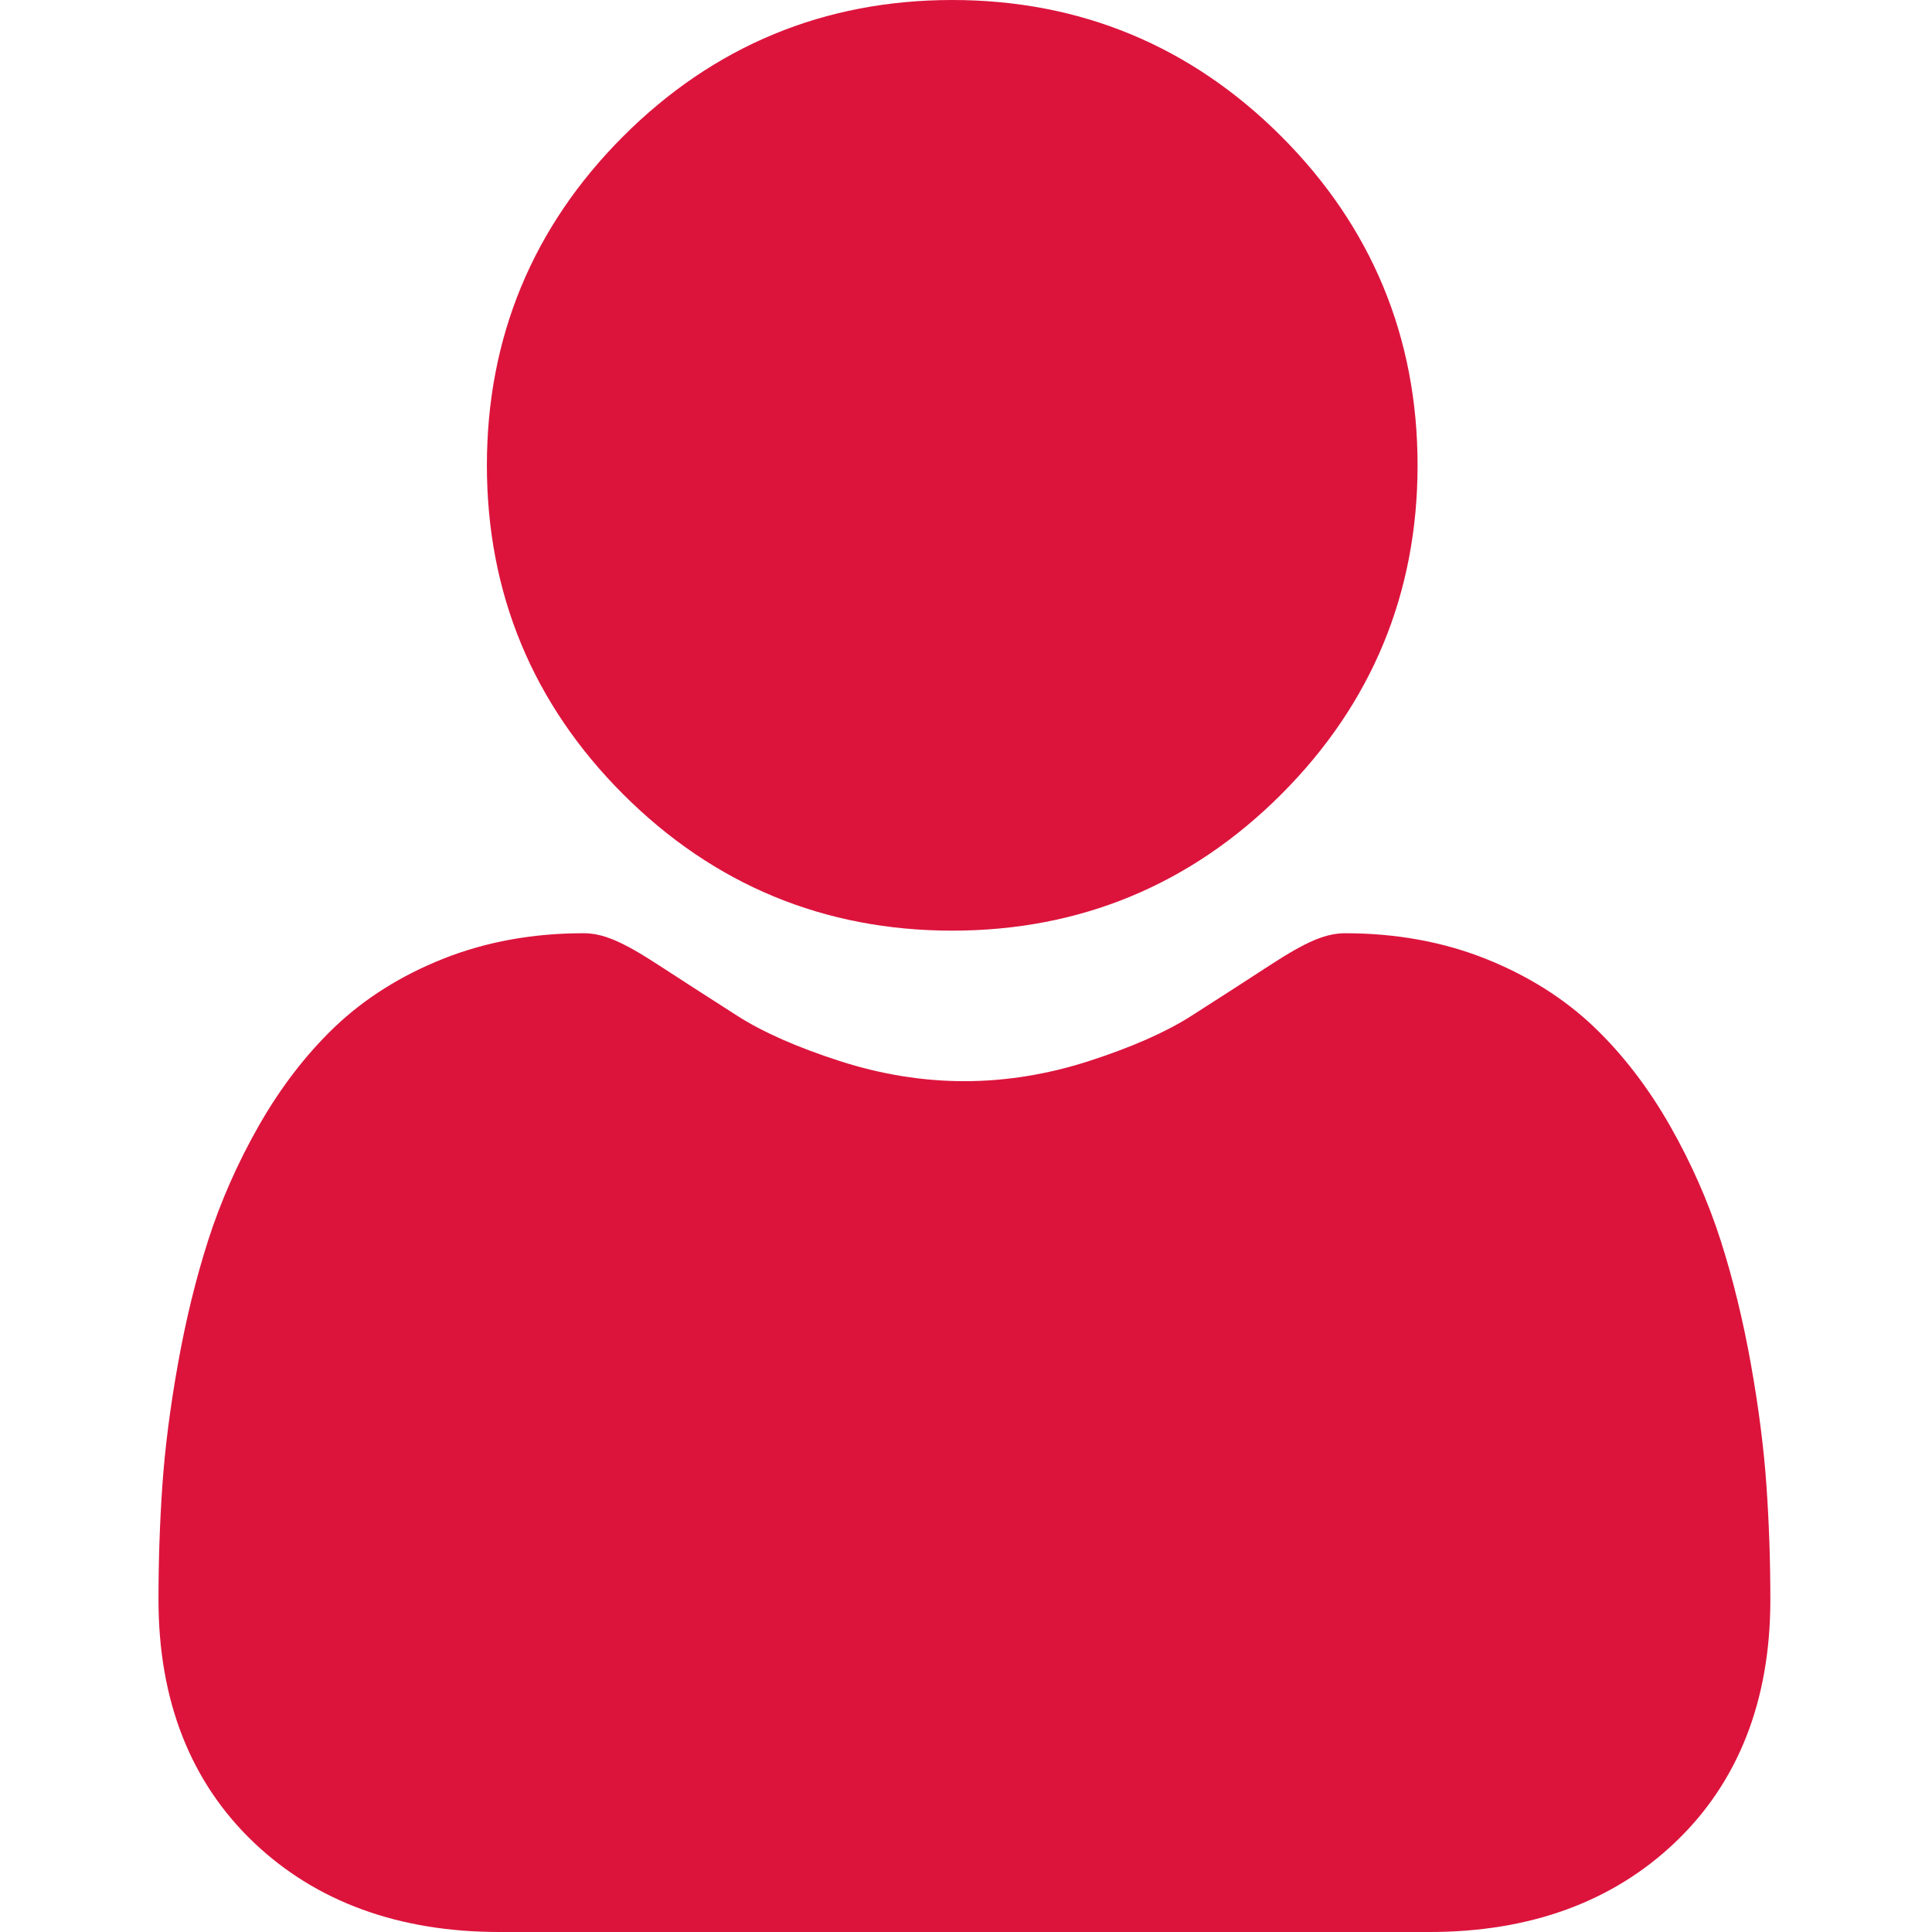
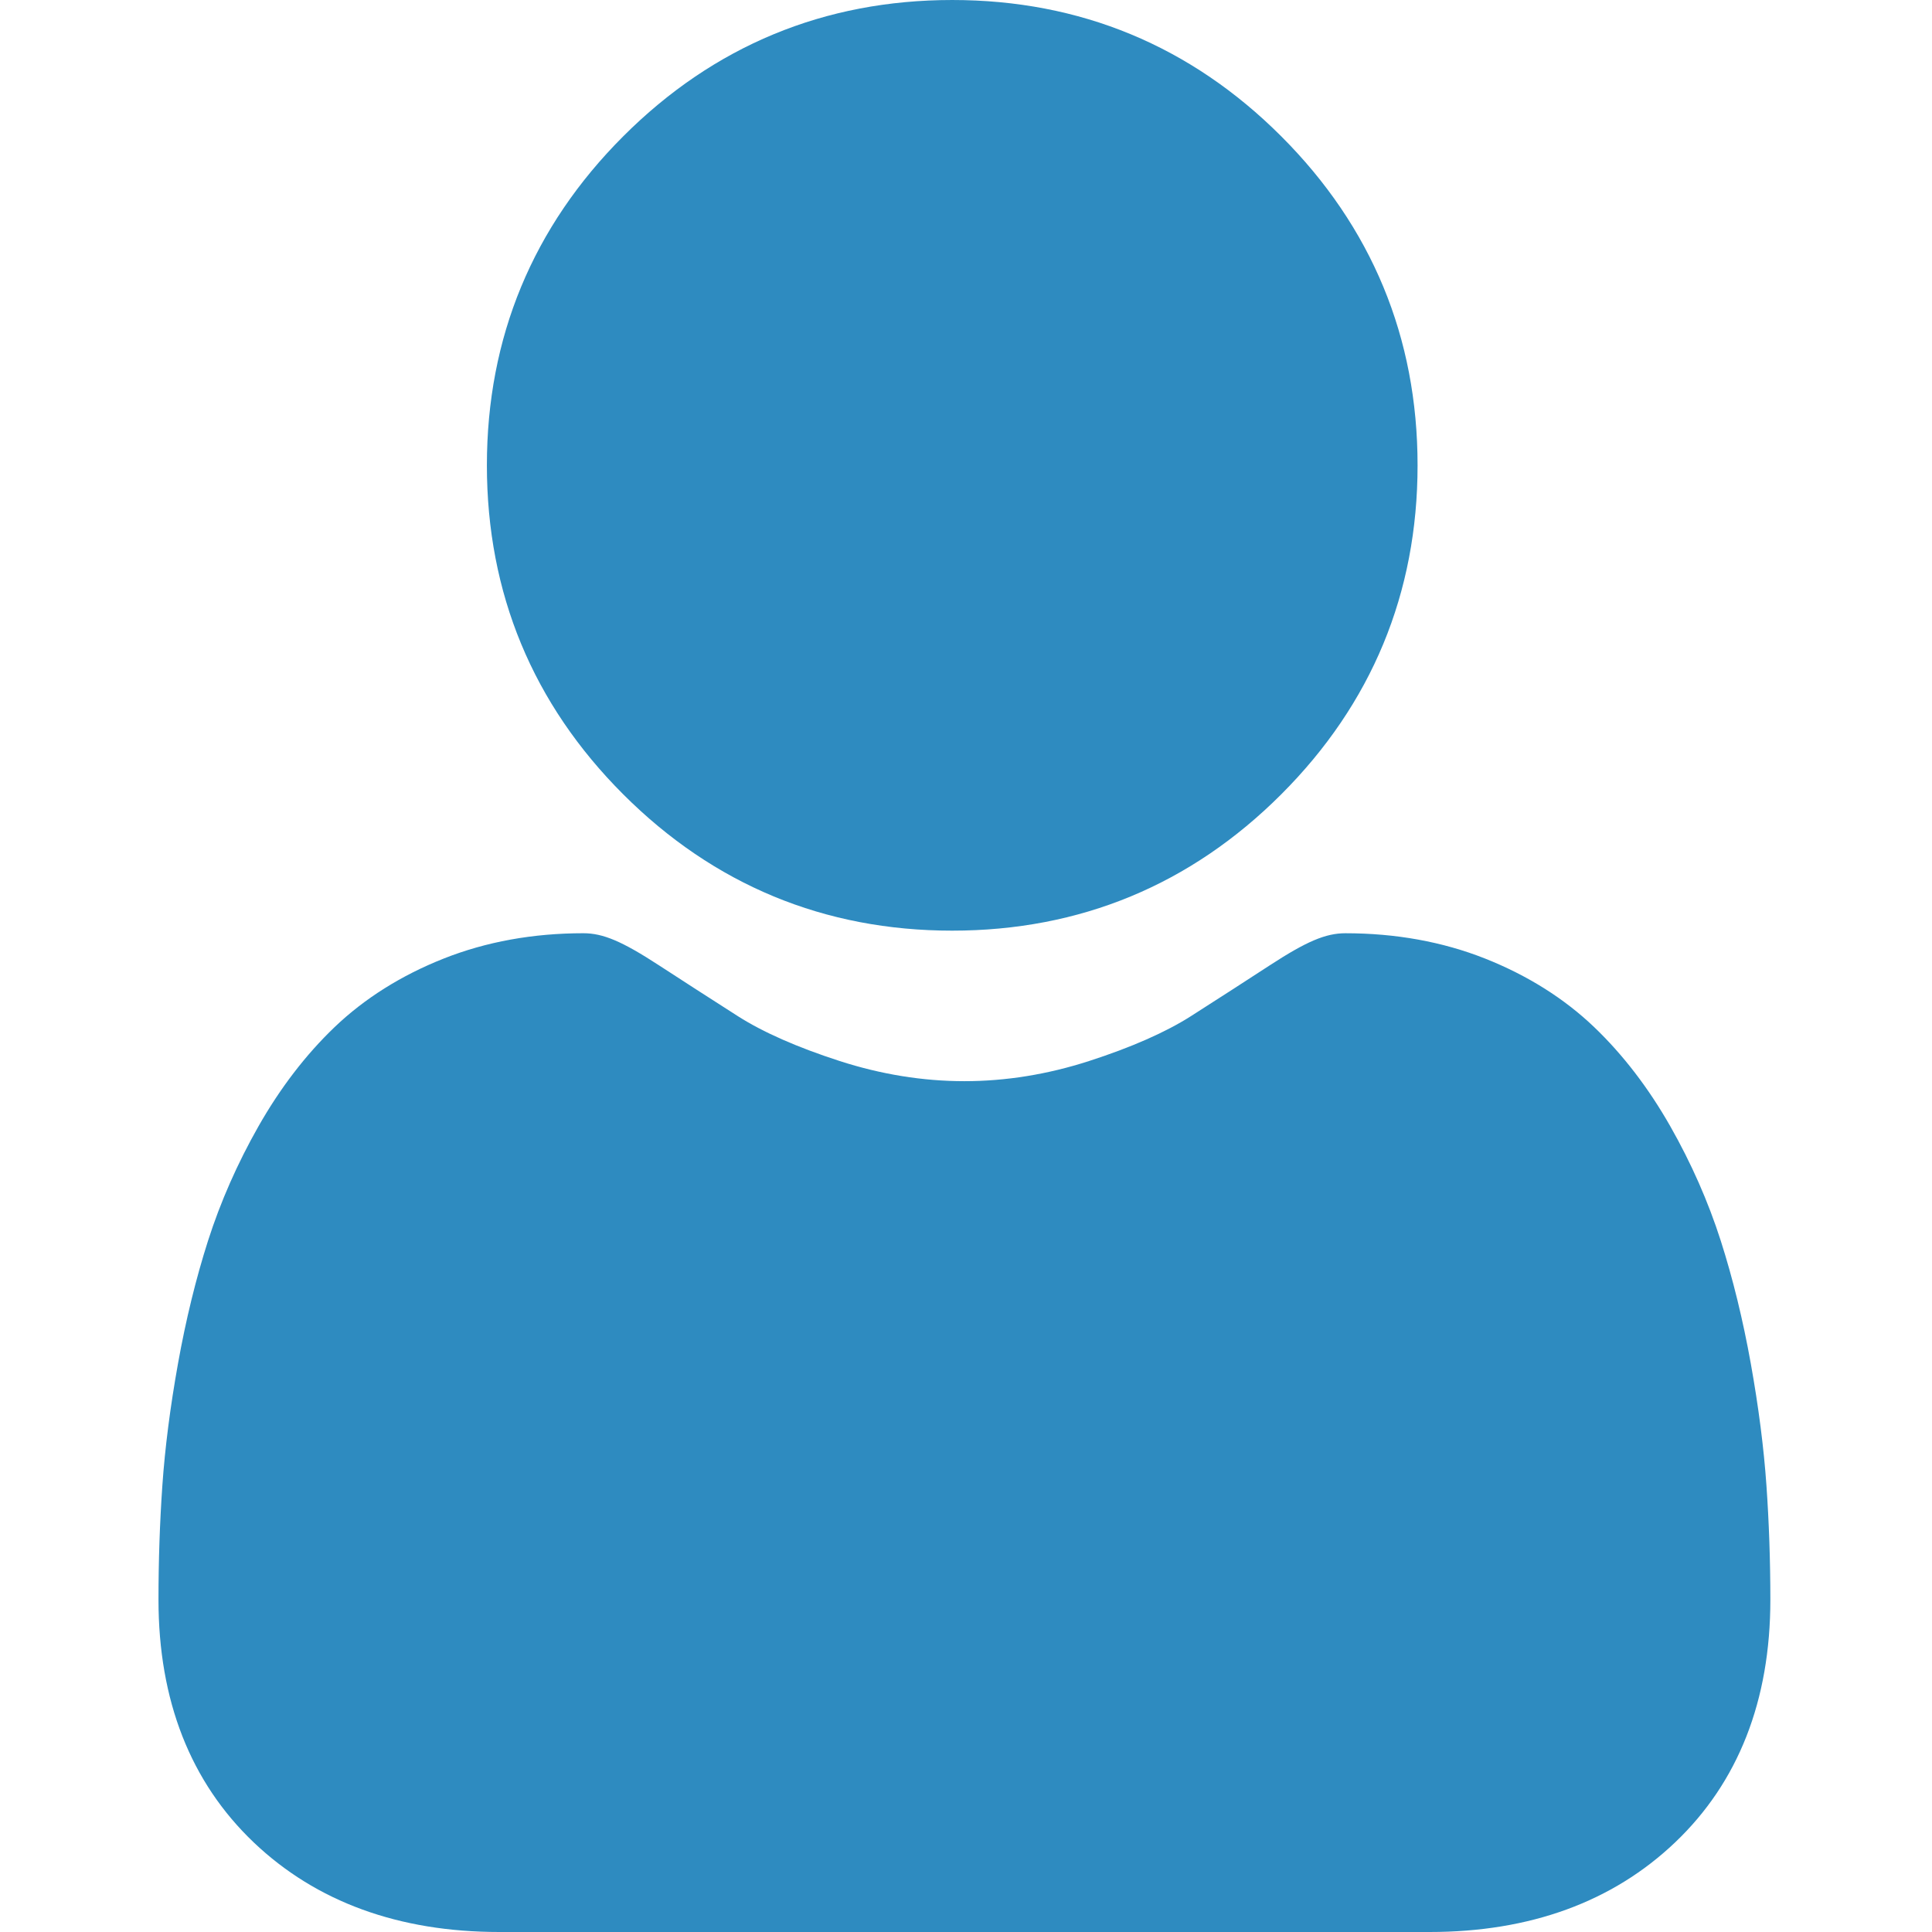
- <svg xmlns="http://www.w3.org/2000/svg" fill="crimson" viewBox="-42 0 512 512.002">
+ <svg xmlns="http://www.w3.org/2000/svg" fill="#2E8BC0" viewBox="-42 0 512 512.002">
  <path d="m210.352 246.633c33.883 0 63.223-12.152 87.195-36.129 23.973-23.973 36.125-53.305 36.125-87.191 0-33.875-12.152-63.211-36.129-87.191-23.977-23.969-53.312-36.121-87.191-36.121-33.887 0-63.219 12.152-87.191 36.125s-36.129 53.309-36.129 87.188c0 33.887 12.156 63.223 36.133 87.195 23.977 23.969 53.312 36.125 87.188 36.125zm0 0" />
  <path d="m426.129 393.703c-.691-9.977-2.09-20.859-4.148-32.352-2.078-11.578-4.754-22.523-7.957-32.527-3.309-10.34-7.809-20.551-13.371-30.336-5.773-10.156-12.555-19-20.164-26.277-7.957-7.613-17.699-13.734-28.965-18.199-11.227-4.441-23.668-6.691-36.977-6.691-5.227 0-10.281 2.145-20.043 8.5-6.008 3.918-13.035 8.449-20.879 13.461-6.707 4.273-15.793 8.277-27.016 11.902-10.949 3.543-22.066 5.34-33.039 5.34-10.973 0-22.086-1.797-33.047-5.34-11.211-3.621-20.297-7.625-26.996-11.898-7.77-4.965-14.801-9.496-20.898-13.469-9.75-6.355-14.809-8.5-20.035-8.5-13.312 0-25.75 2.254-36.973 6.699-11.258 4.457-21.004 10.578-28.969 18.199-7.605 7.281-14.391 16.121-20.156 26.273-5.559 9.785-10.059 19.992-13.371 30.34-3.199 10.004-5.875 20.945-7.953 32.523-2.059 11.477-3.457 22.363-4.148 32.363-.68 9.797-1.023 19.965-1.023 30.234 0 26.727 8.496 48.363 25.25 64.32 16.547 15.746 38.441 23.734 65.066 23.734h246.531c26.625 0 48.512-7.984 65.062-23.734 16.758-15.945 25.254-37.586 25.254-64.324-.004-10.316-.352-20.492-1.035-30.242zm0 0" />
</svg>
